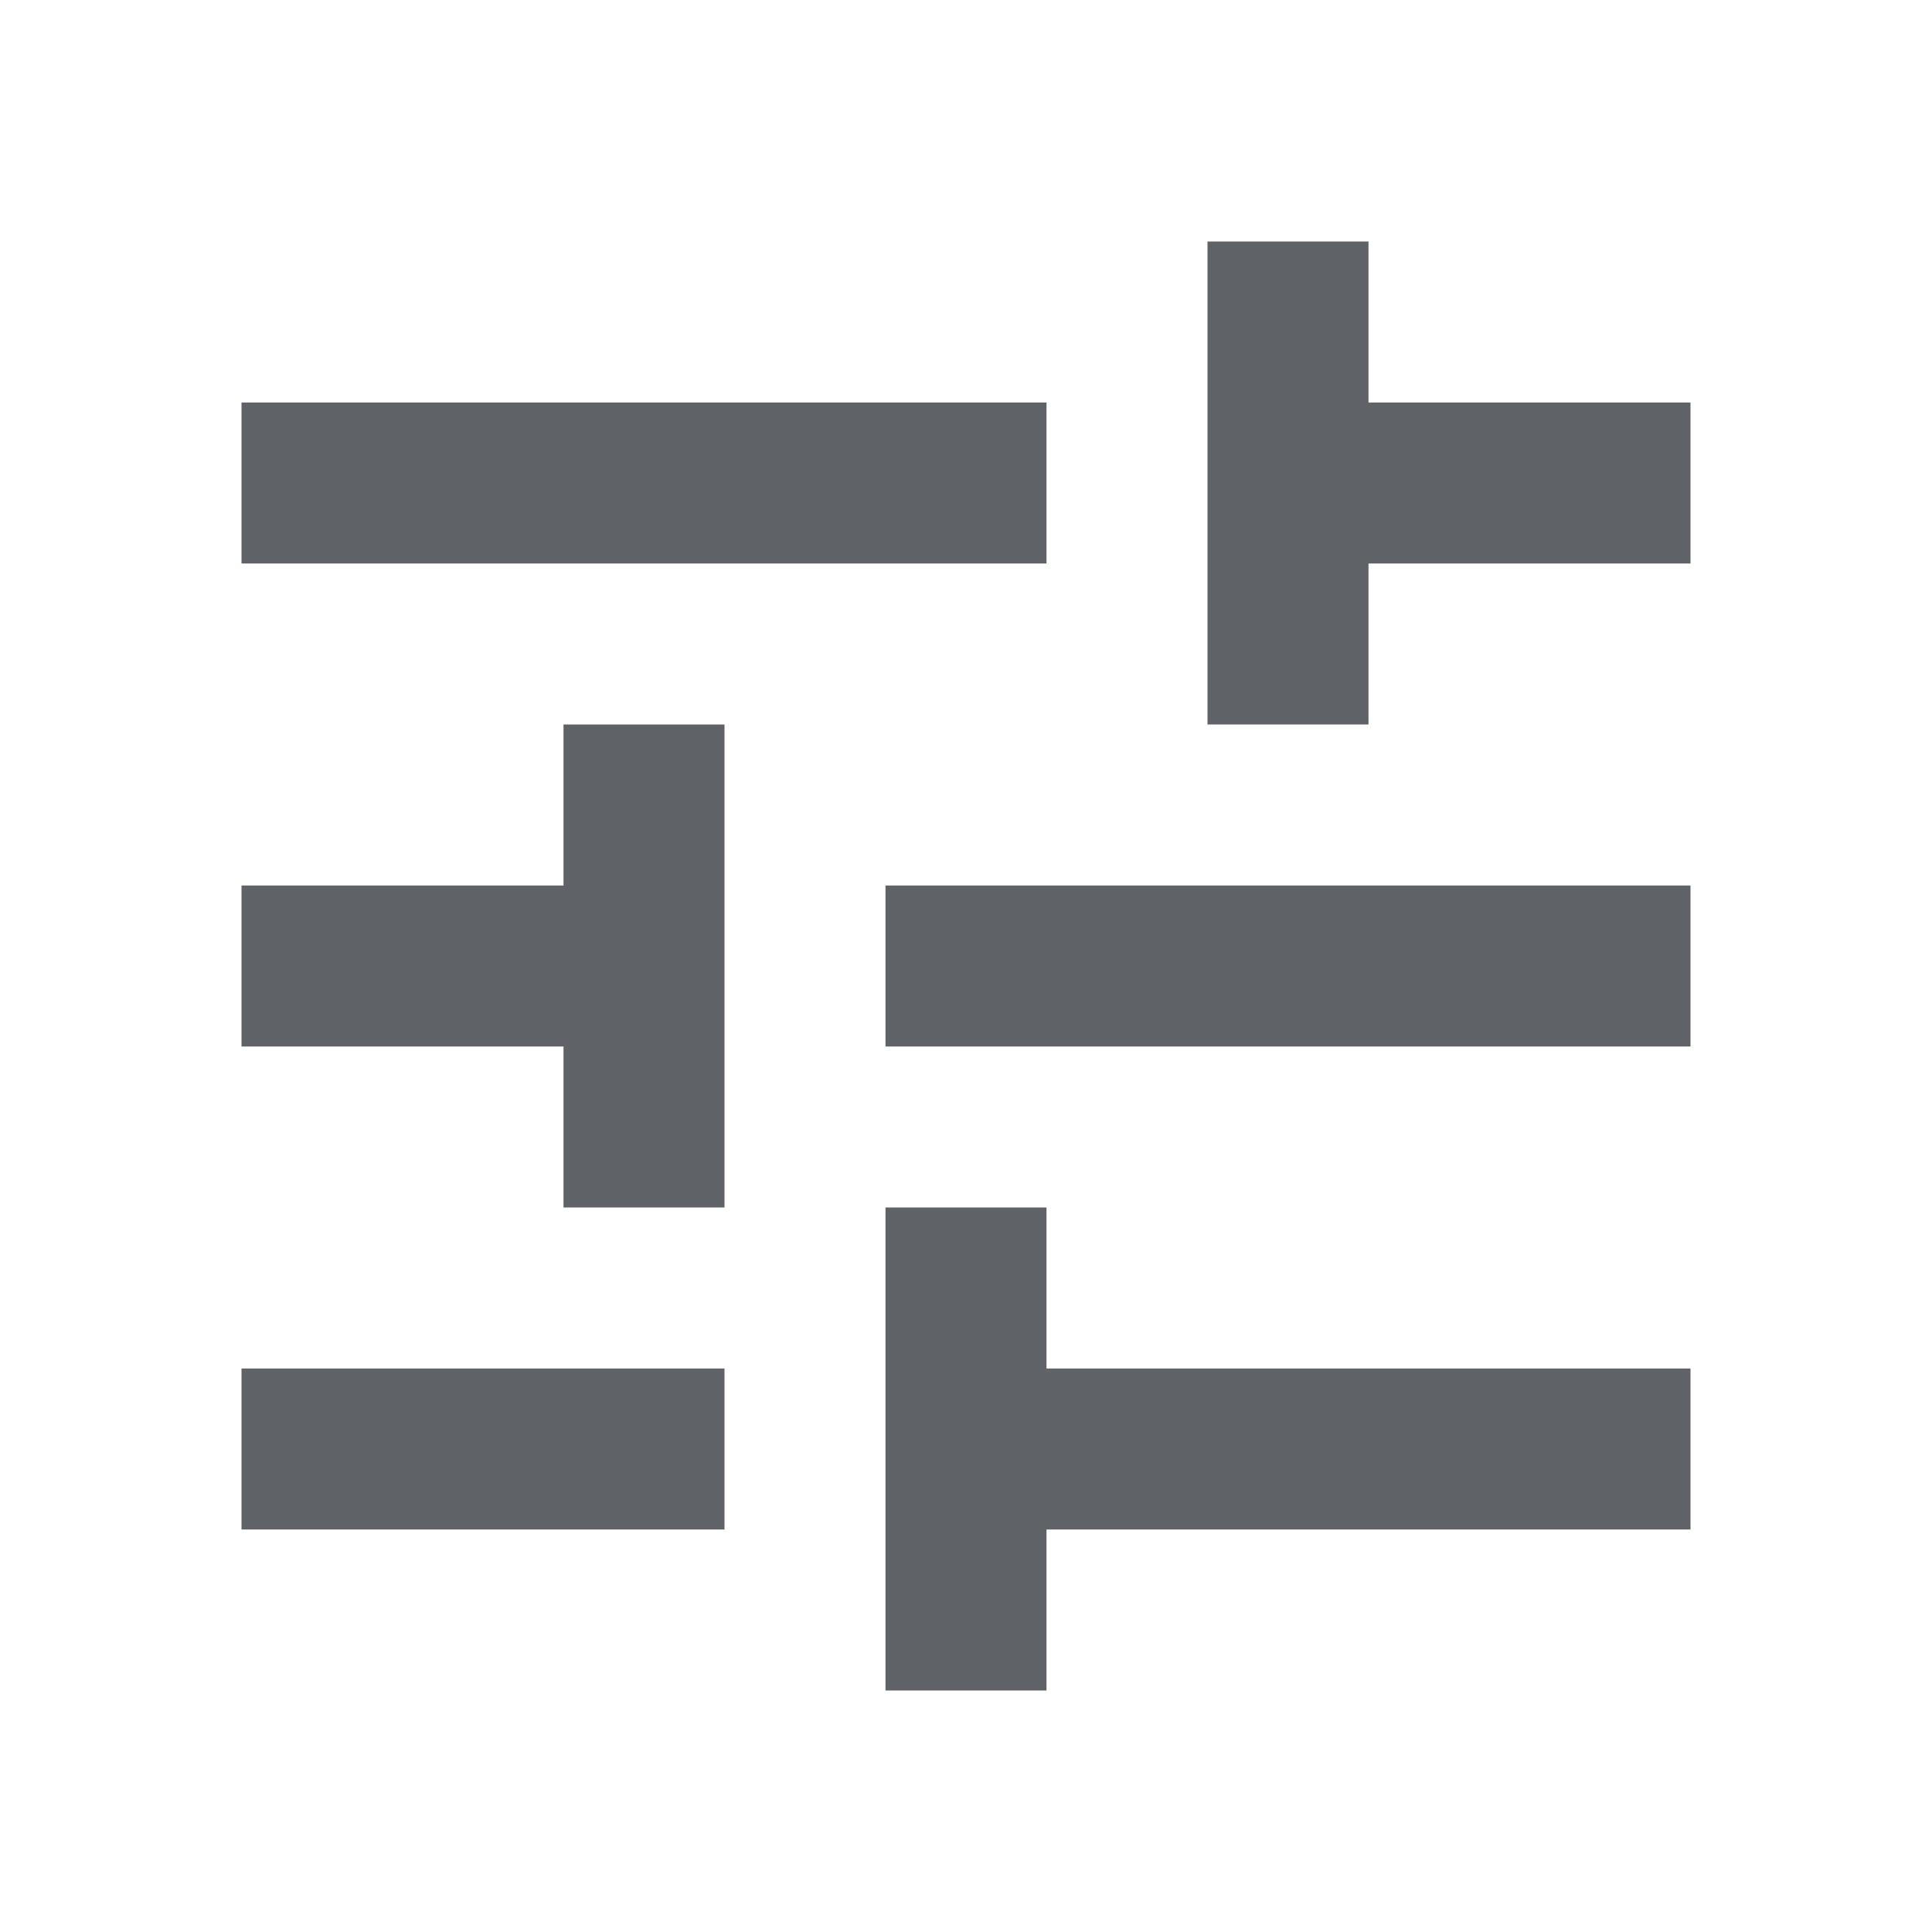
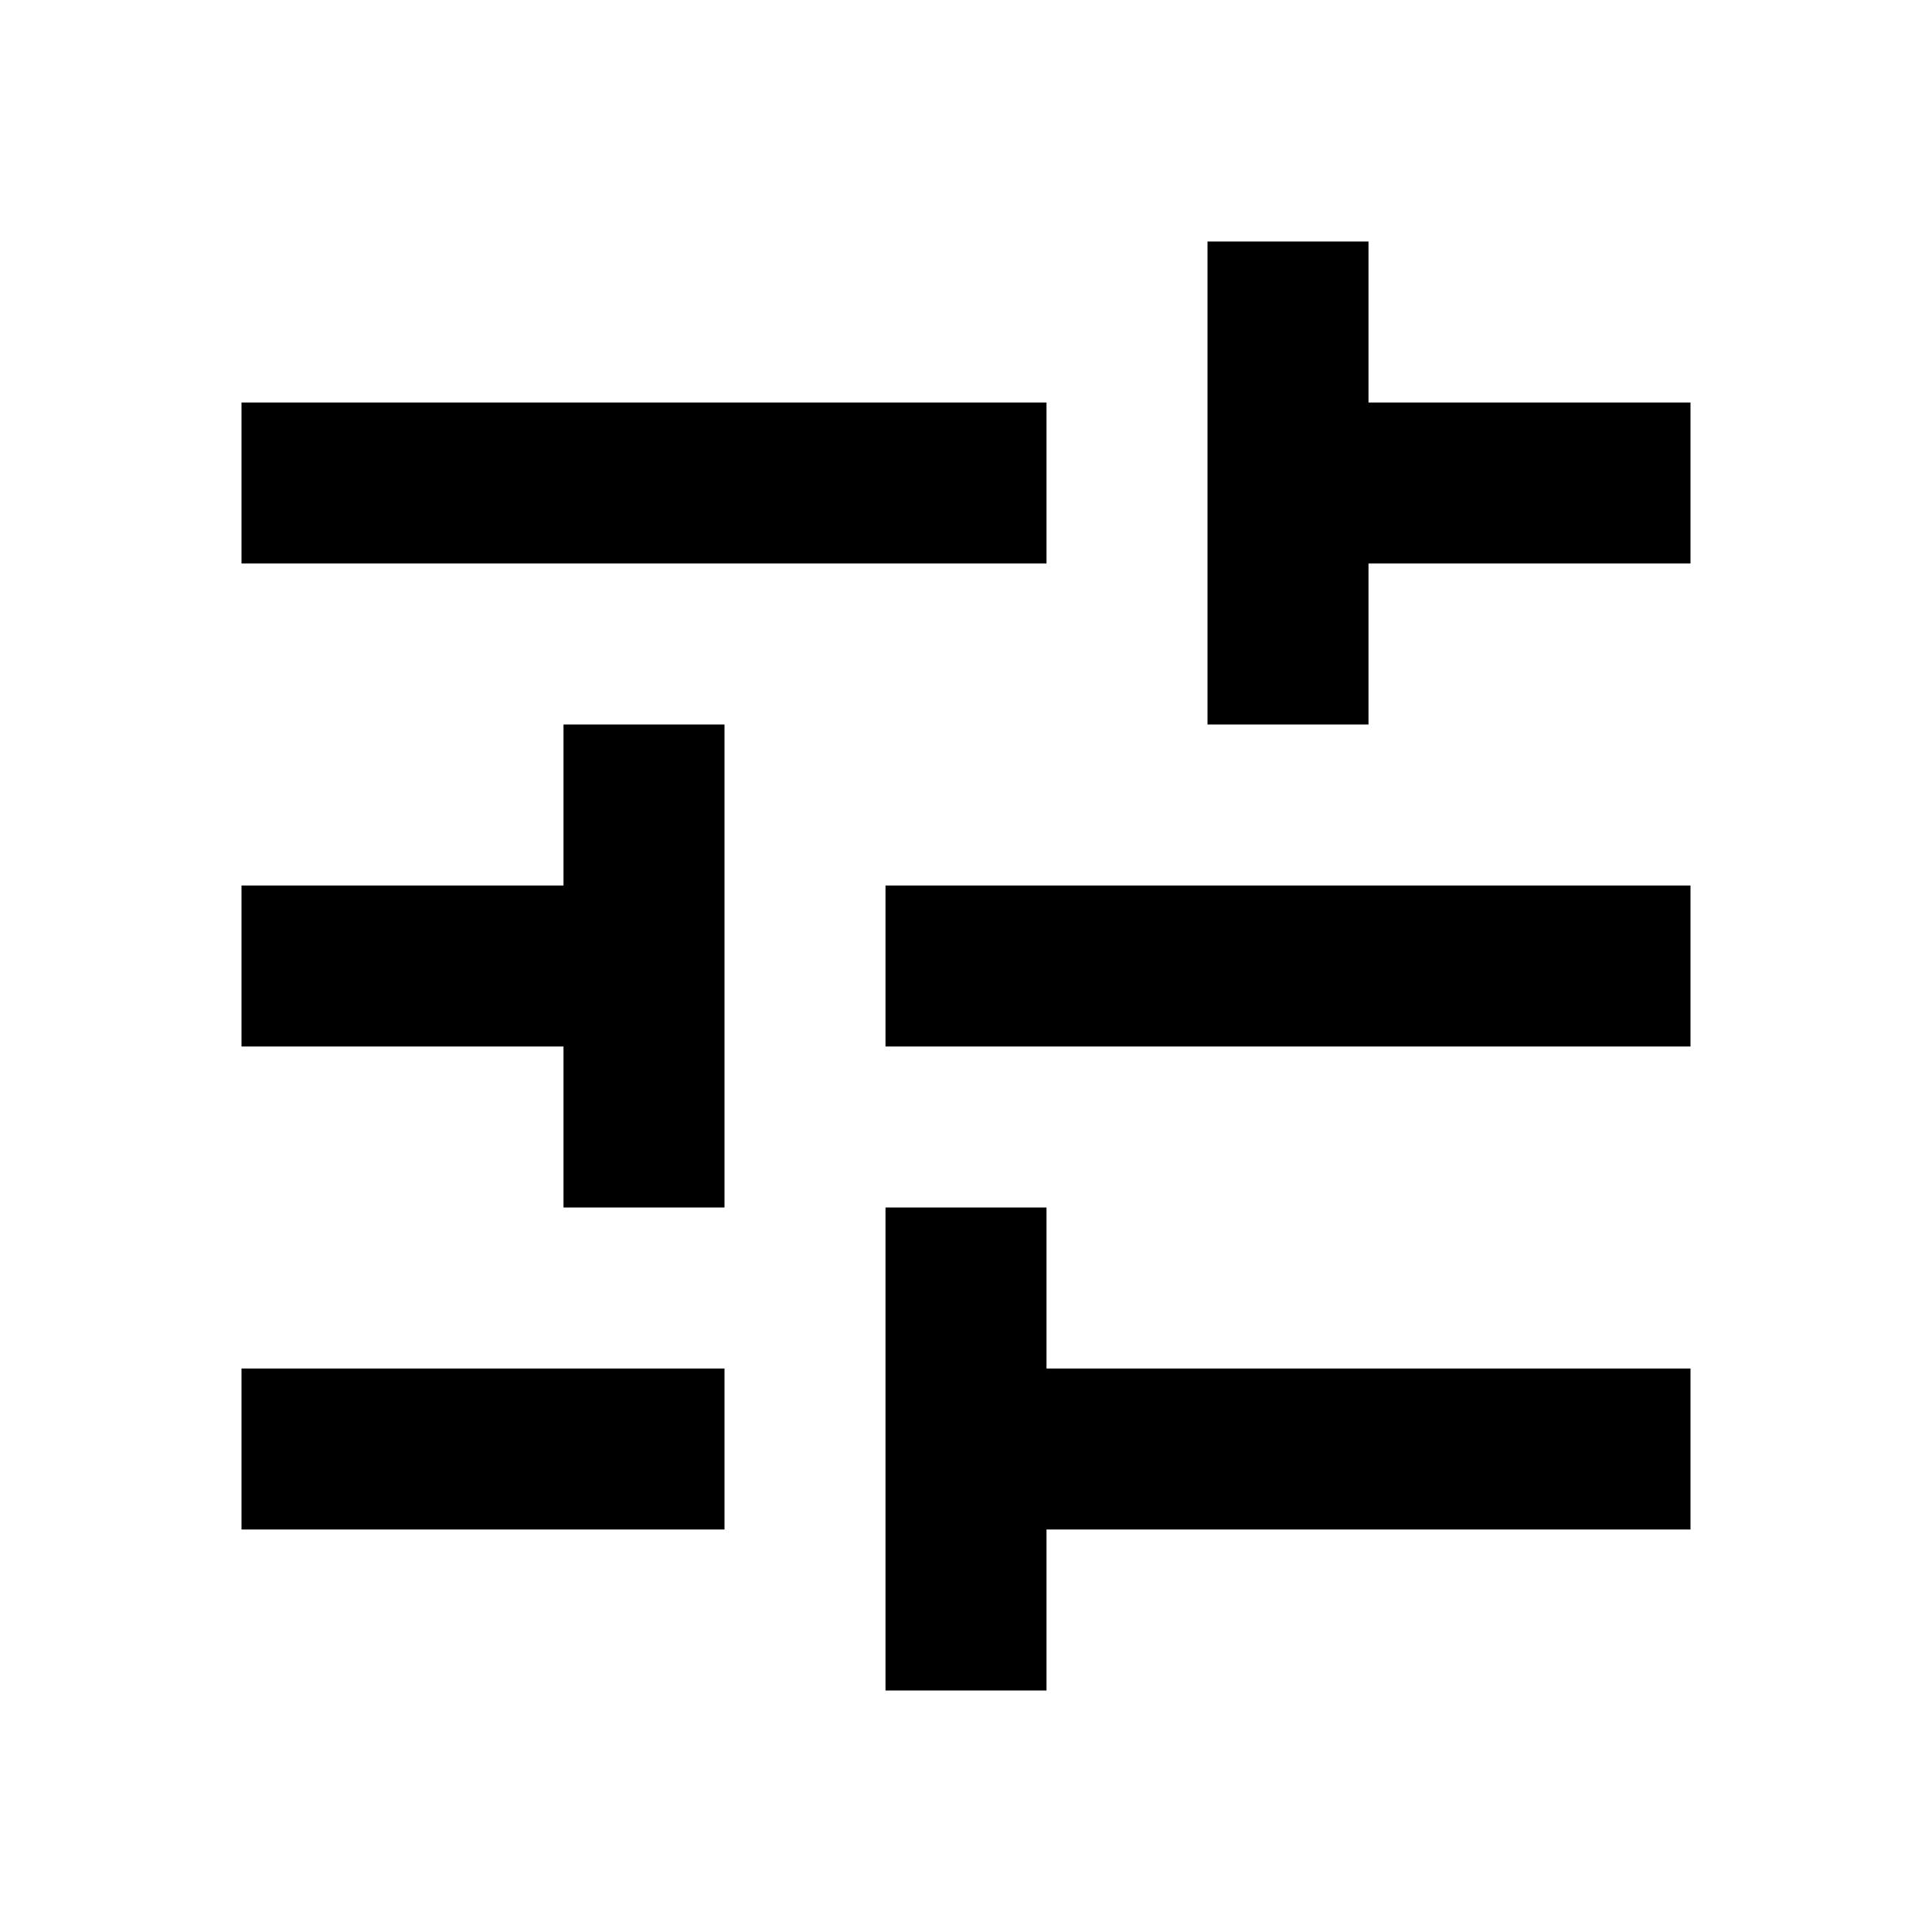
- <svg xmlns="http://www.w3.org/2000/svg" height="24px" viewBox="0 0 24 24" width="24px" fill="#5f6368">
+ <svg xmlns="http://www.w3.org/2000/svg" height="24px" viewBox="0 0 24 24" width="24px" fill="#000000">
  <path d="M0 0h24v24H0z" fill="none" />
  <path d="M3 17v2h6v-2H3zM3 5v2h10V5H3zm10 16v-2h8v-2h-8v-2h-2v6h2zM7 9v2H3v2h4v2h2V9H7zm14 4v-2H11v2h10zm-6-4h2V7h4V5h-4V3h-2v6z" />
</svg>
